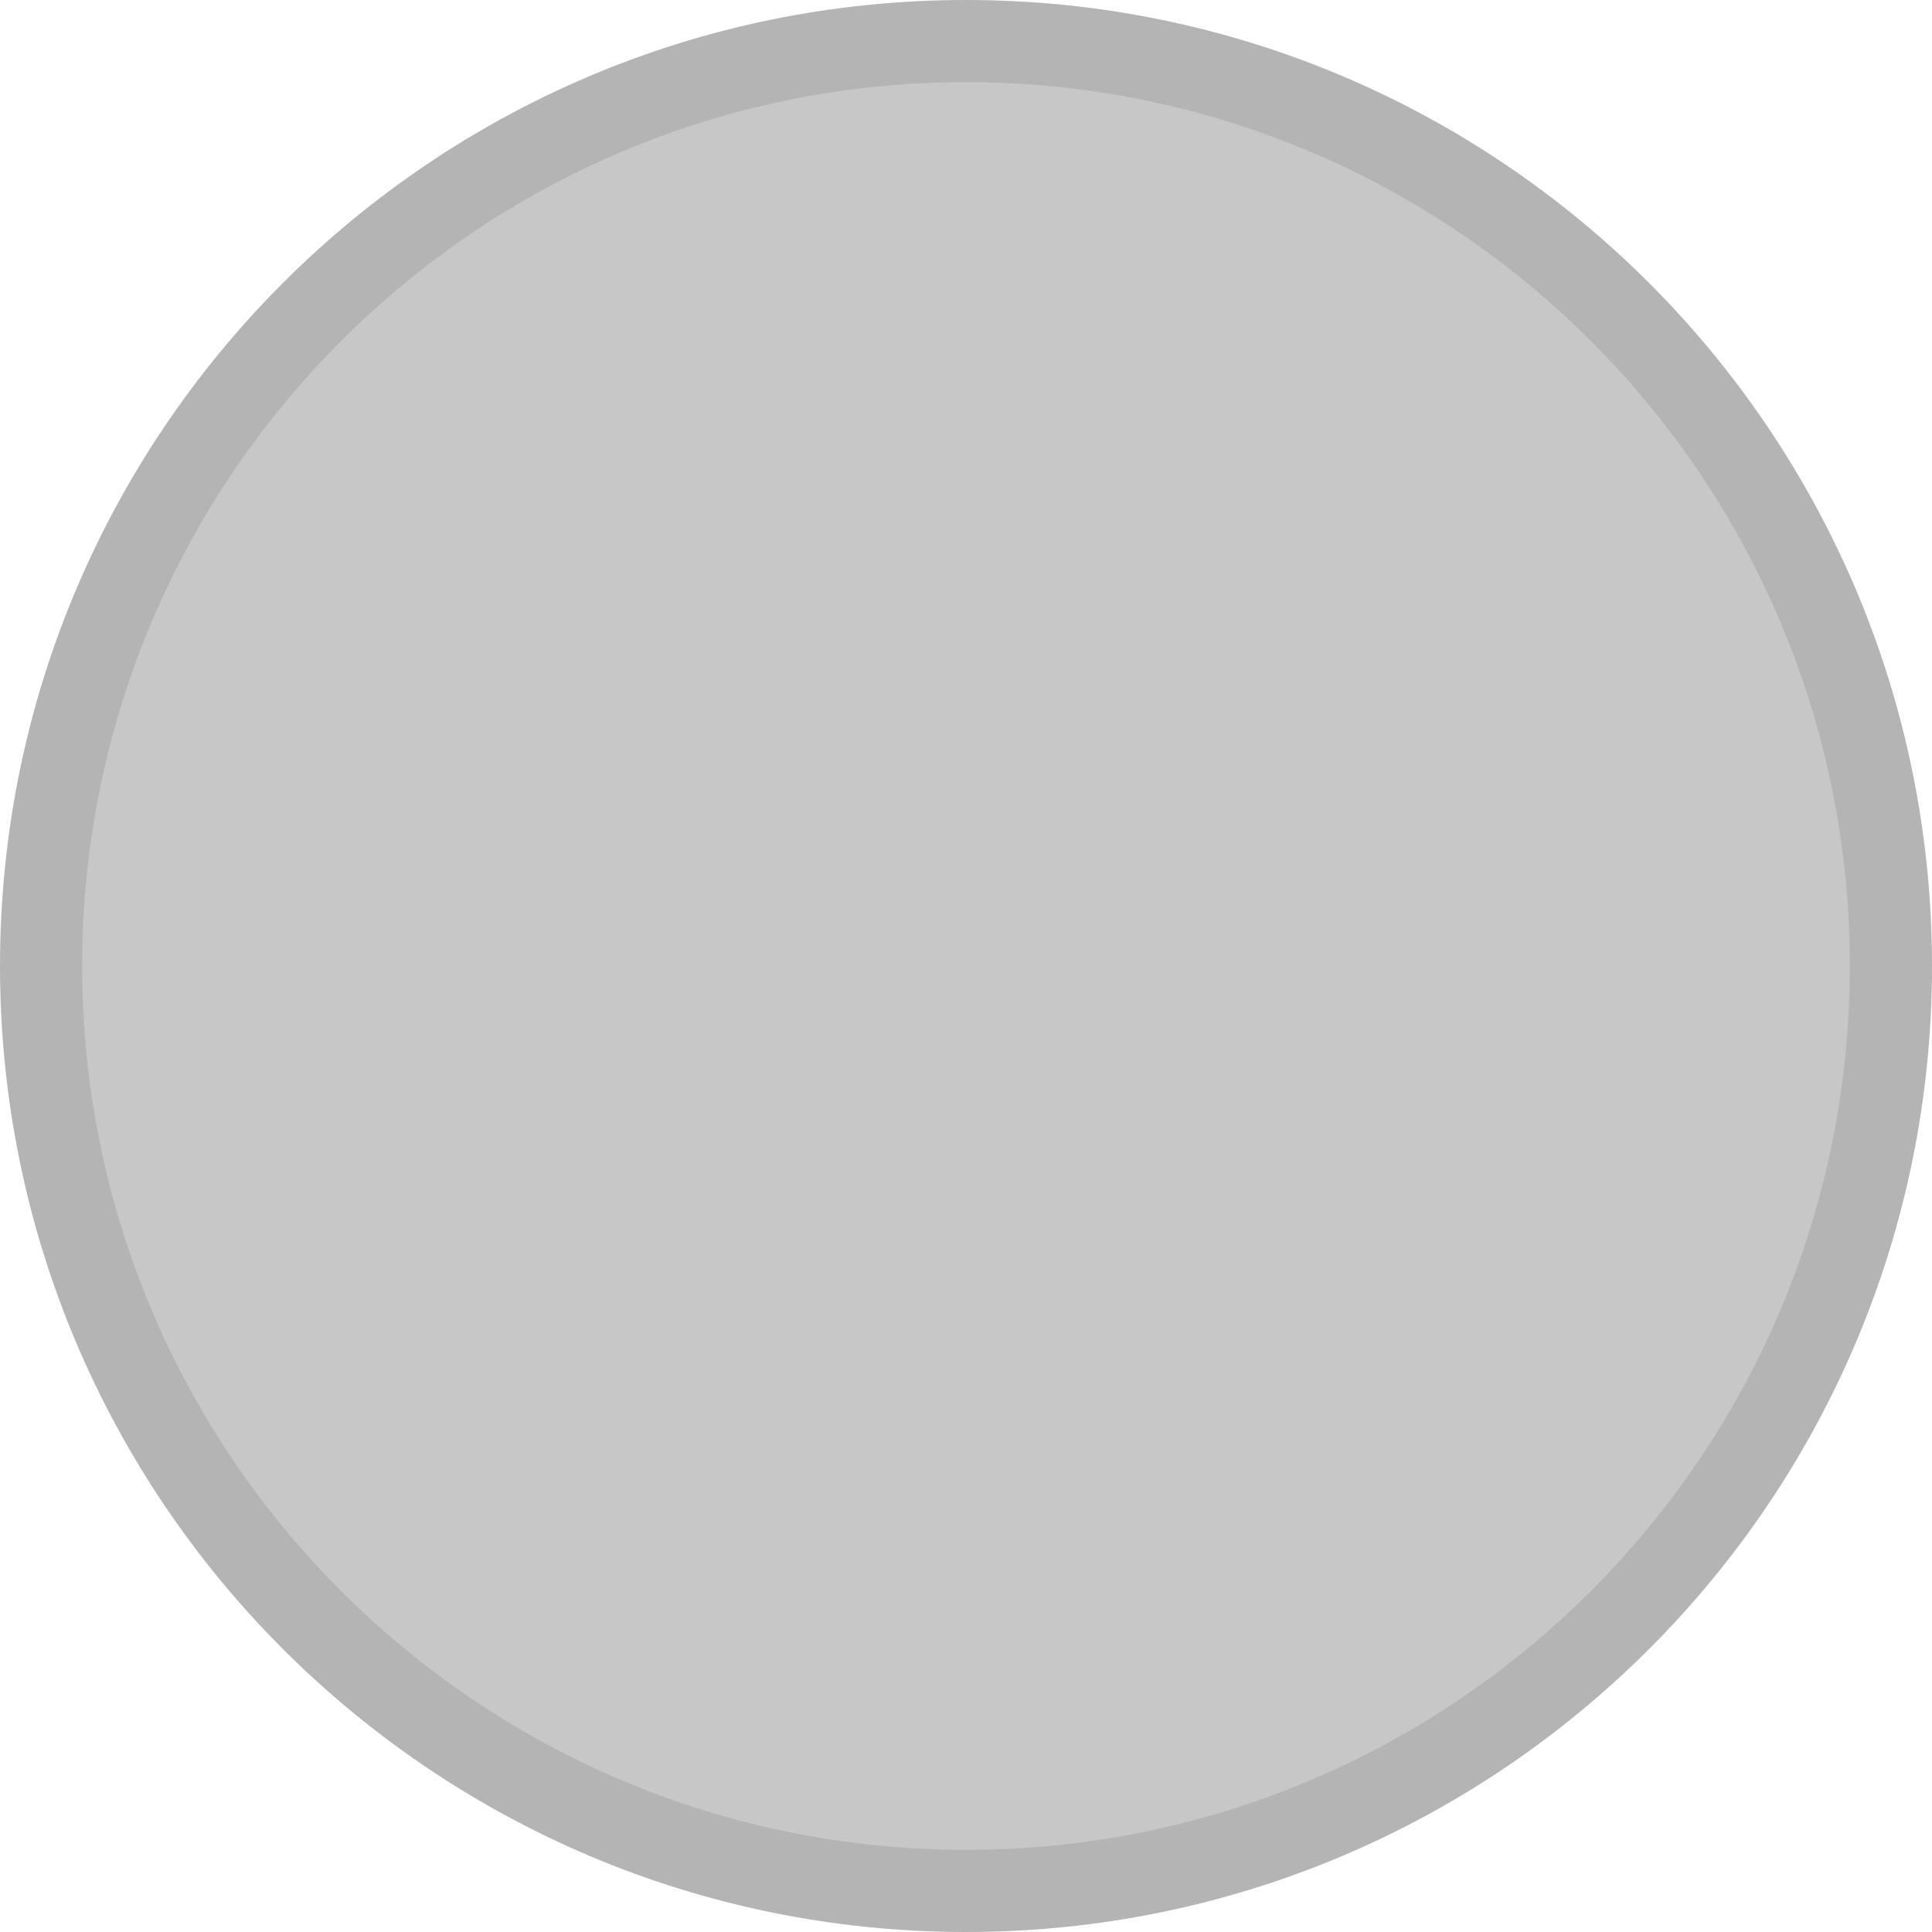
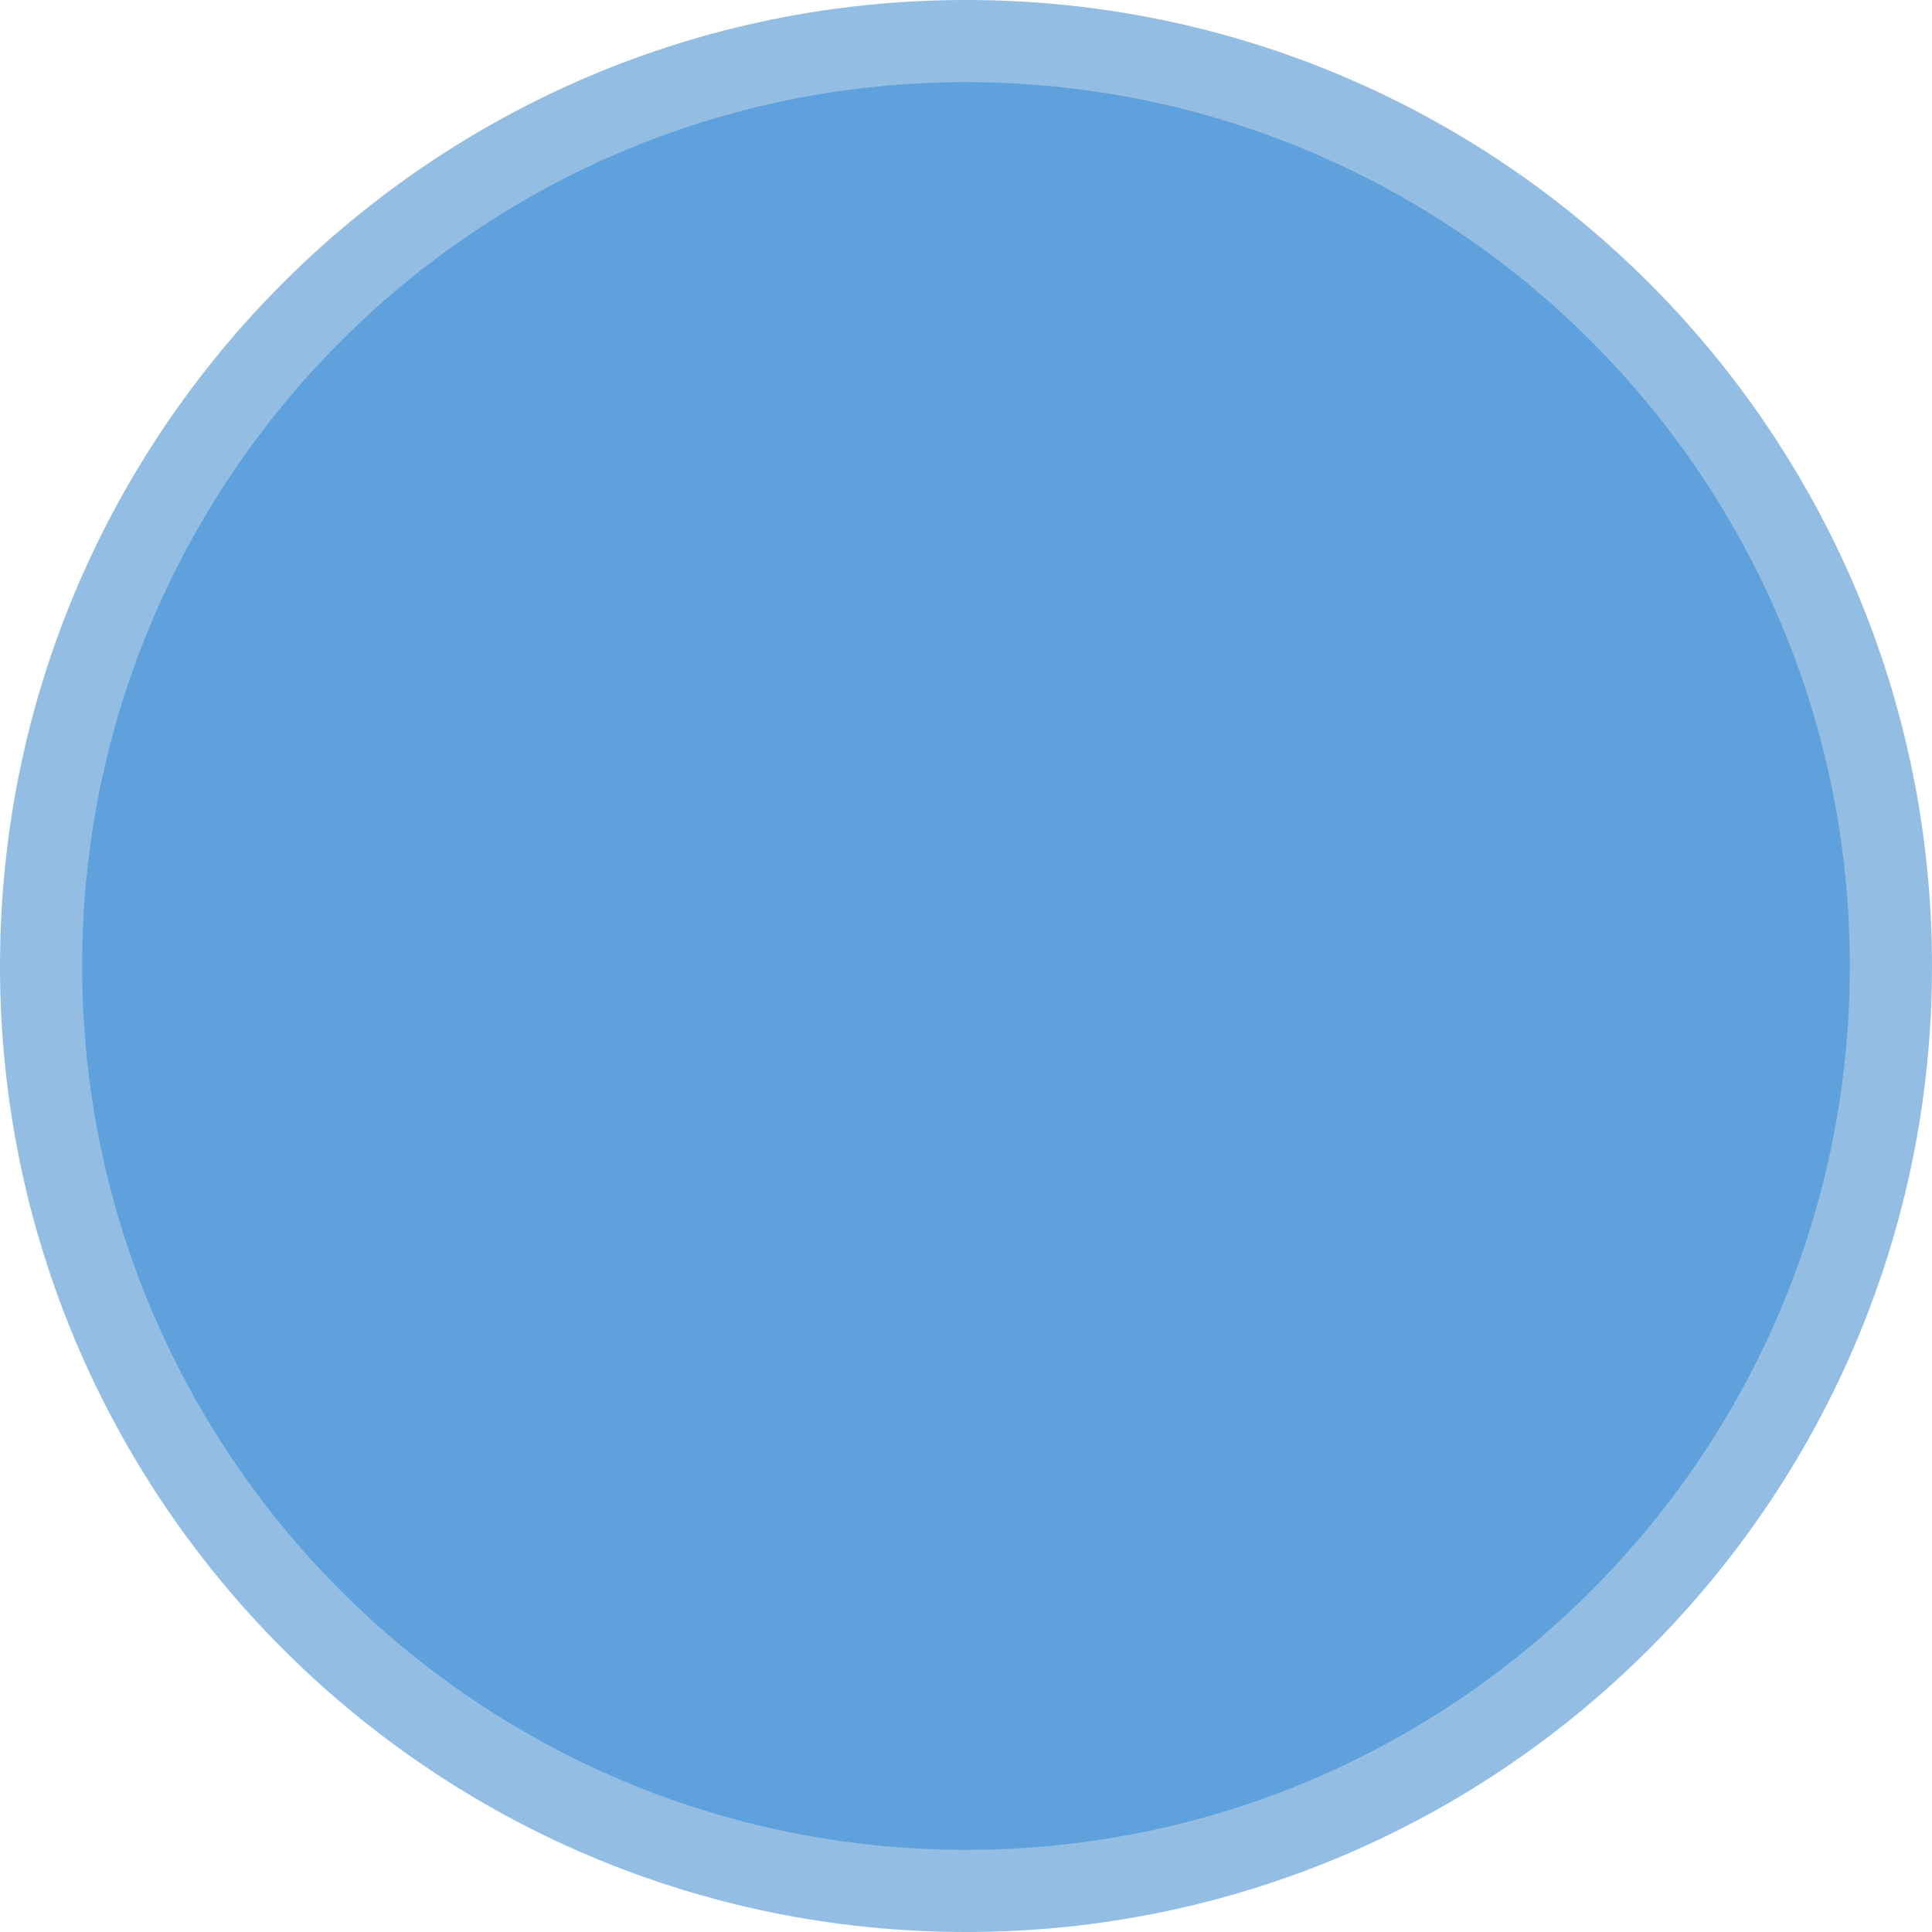
<svg xmlns="http://www.w3.org/2000/svg" viewBox="0 0 50 50" version="1.2" baseProfile="tiny">
  <defs>
</defs>
  <g fill="none" stroke="black" stroke-width="1" fill-rule="evenodd" stroke-linecap="square" stroke-linejoin="bevel">
-     <g fill="#b4b4b4" fill-opacity="1" stroke="none" transform="matrix(0.0548336,0,0,-0.0548338,-0.327859,50.2673)" font-family="Ubuntu Nerd Font" font-size="16" font-weight="400" font-style="normal">
+     <g fill="#277cc6" fill-opacity="1" stroke="none" transform="matrix(0.0548336,0,0,-0.0548338,-0.327859,50.2673)" font-family="Ubuntu Nerd Font" font-size="16" font-weight="400" font-style="normal" opacity="0.5">
      <path vector-effect="none" fill-rule="evenodd" d="M461.904,4.875 C713.705,4.875 917.829,208.996 917.829,460.8 C917.829,712.596 713.705,916.721 461.904,916.721 C210.105,916.721 5.979,712.596 5.979,460.8 C5.979,208.996 210.105,4.875 461.904,4.875 " />
    </g>
-     <g fill="#c7c7c7" fill-opacity="1" stroke="none" transform="matrix(0.0548336,0,0,-0.0548338,-0.327859,50.2673)" font-family="Ubuntu Nerd Font" font-size="16" font-weight="400" font-style="normal">
+     <g fill="#2a85d5" fill-opacity="1" stroke="none" transform="matrix(0.0548336,0,0,-0.0548338,-0.327859,50.2673)" font-family="Ubuntu Nerd Font" font-size="16" font-weight="400" font-style="normal" opacity="0.5">
      <path vector-effect="none" fill-rule="evenodd" d="M461.904,43.65 C692.288,43.65 879.05,230.413 879.05,460.8 C879.05,691.179 692.288,877.946 461.904,877.946 C231.521,877.946 44.754,691.179 44.754,460.8 C44.754,230.413 231.521,43.65 461.904,43.65 " />
    </g>
    <g fill="none" stroke="#000000" stroke-opacity="1" stroke-width="1" stroke-linecap="square" stroke-linejoin="bevel" transform="matrix(1,0,0,1,0,0)" font-family="Ubuntu Nerd Font" font-size="16" font-weight="400" font-style="normal">
</g>
  </g>
</svg>
